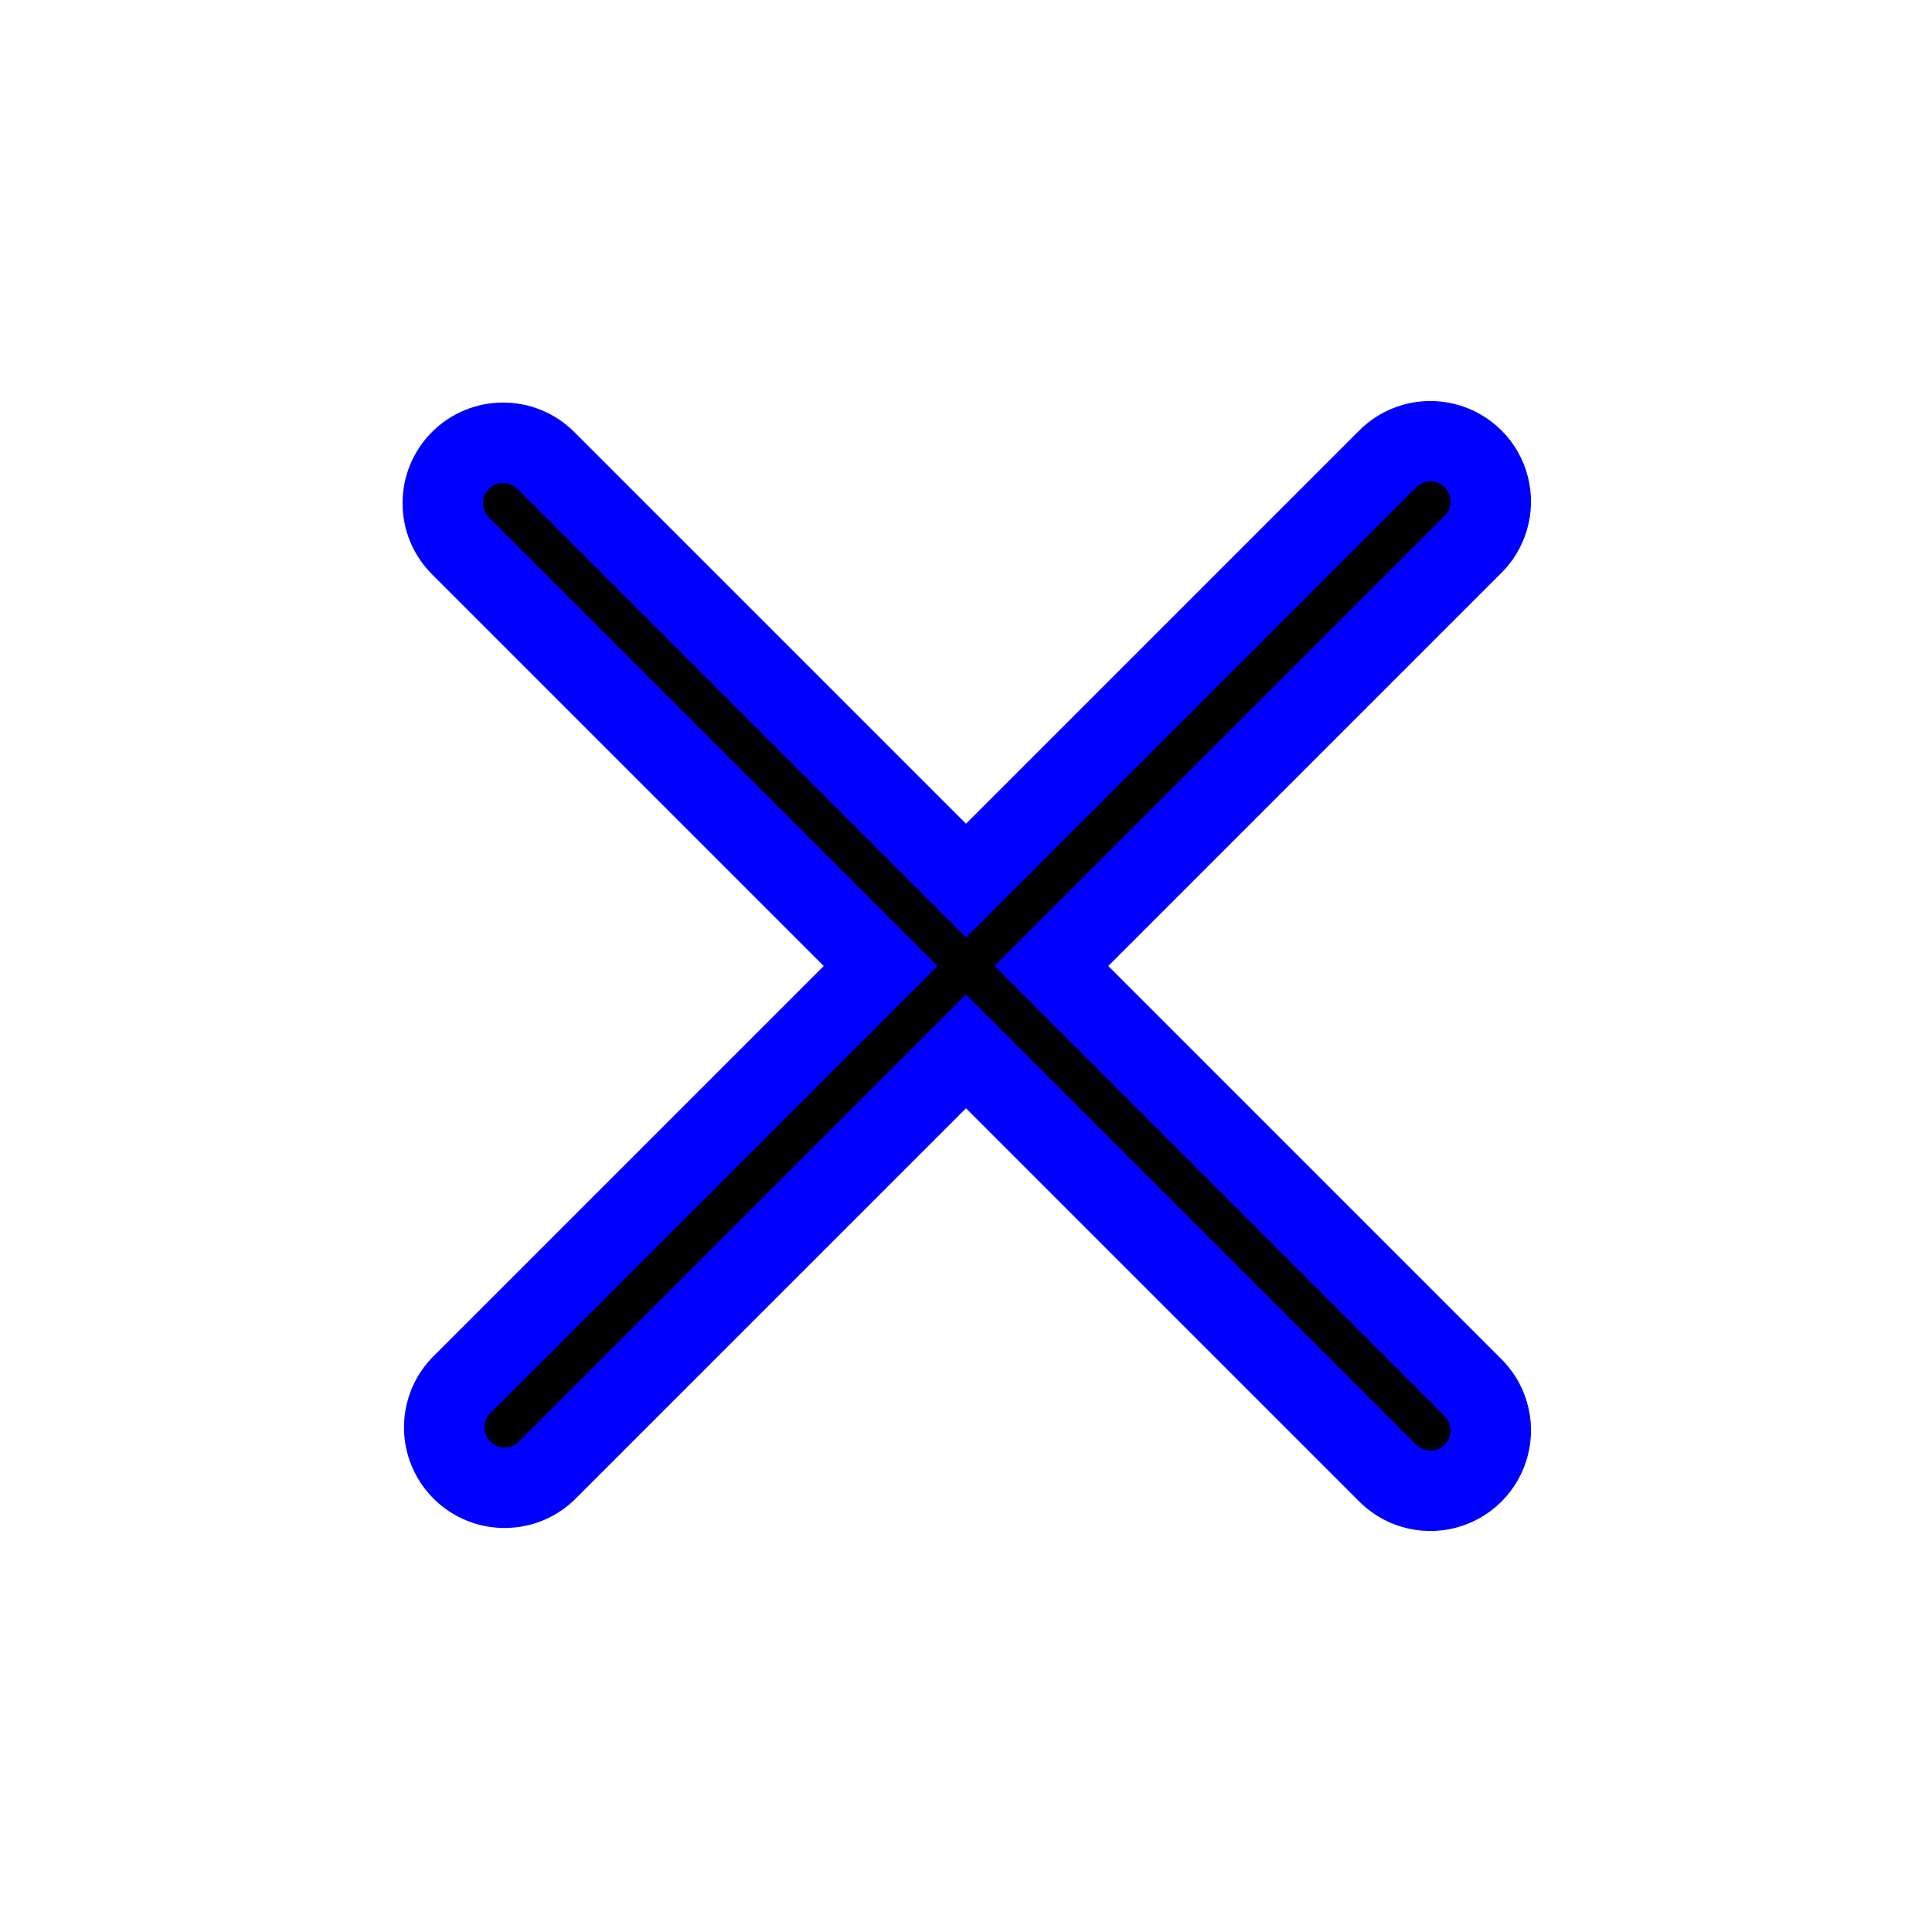
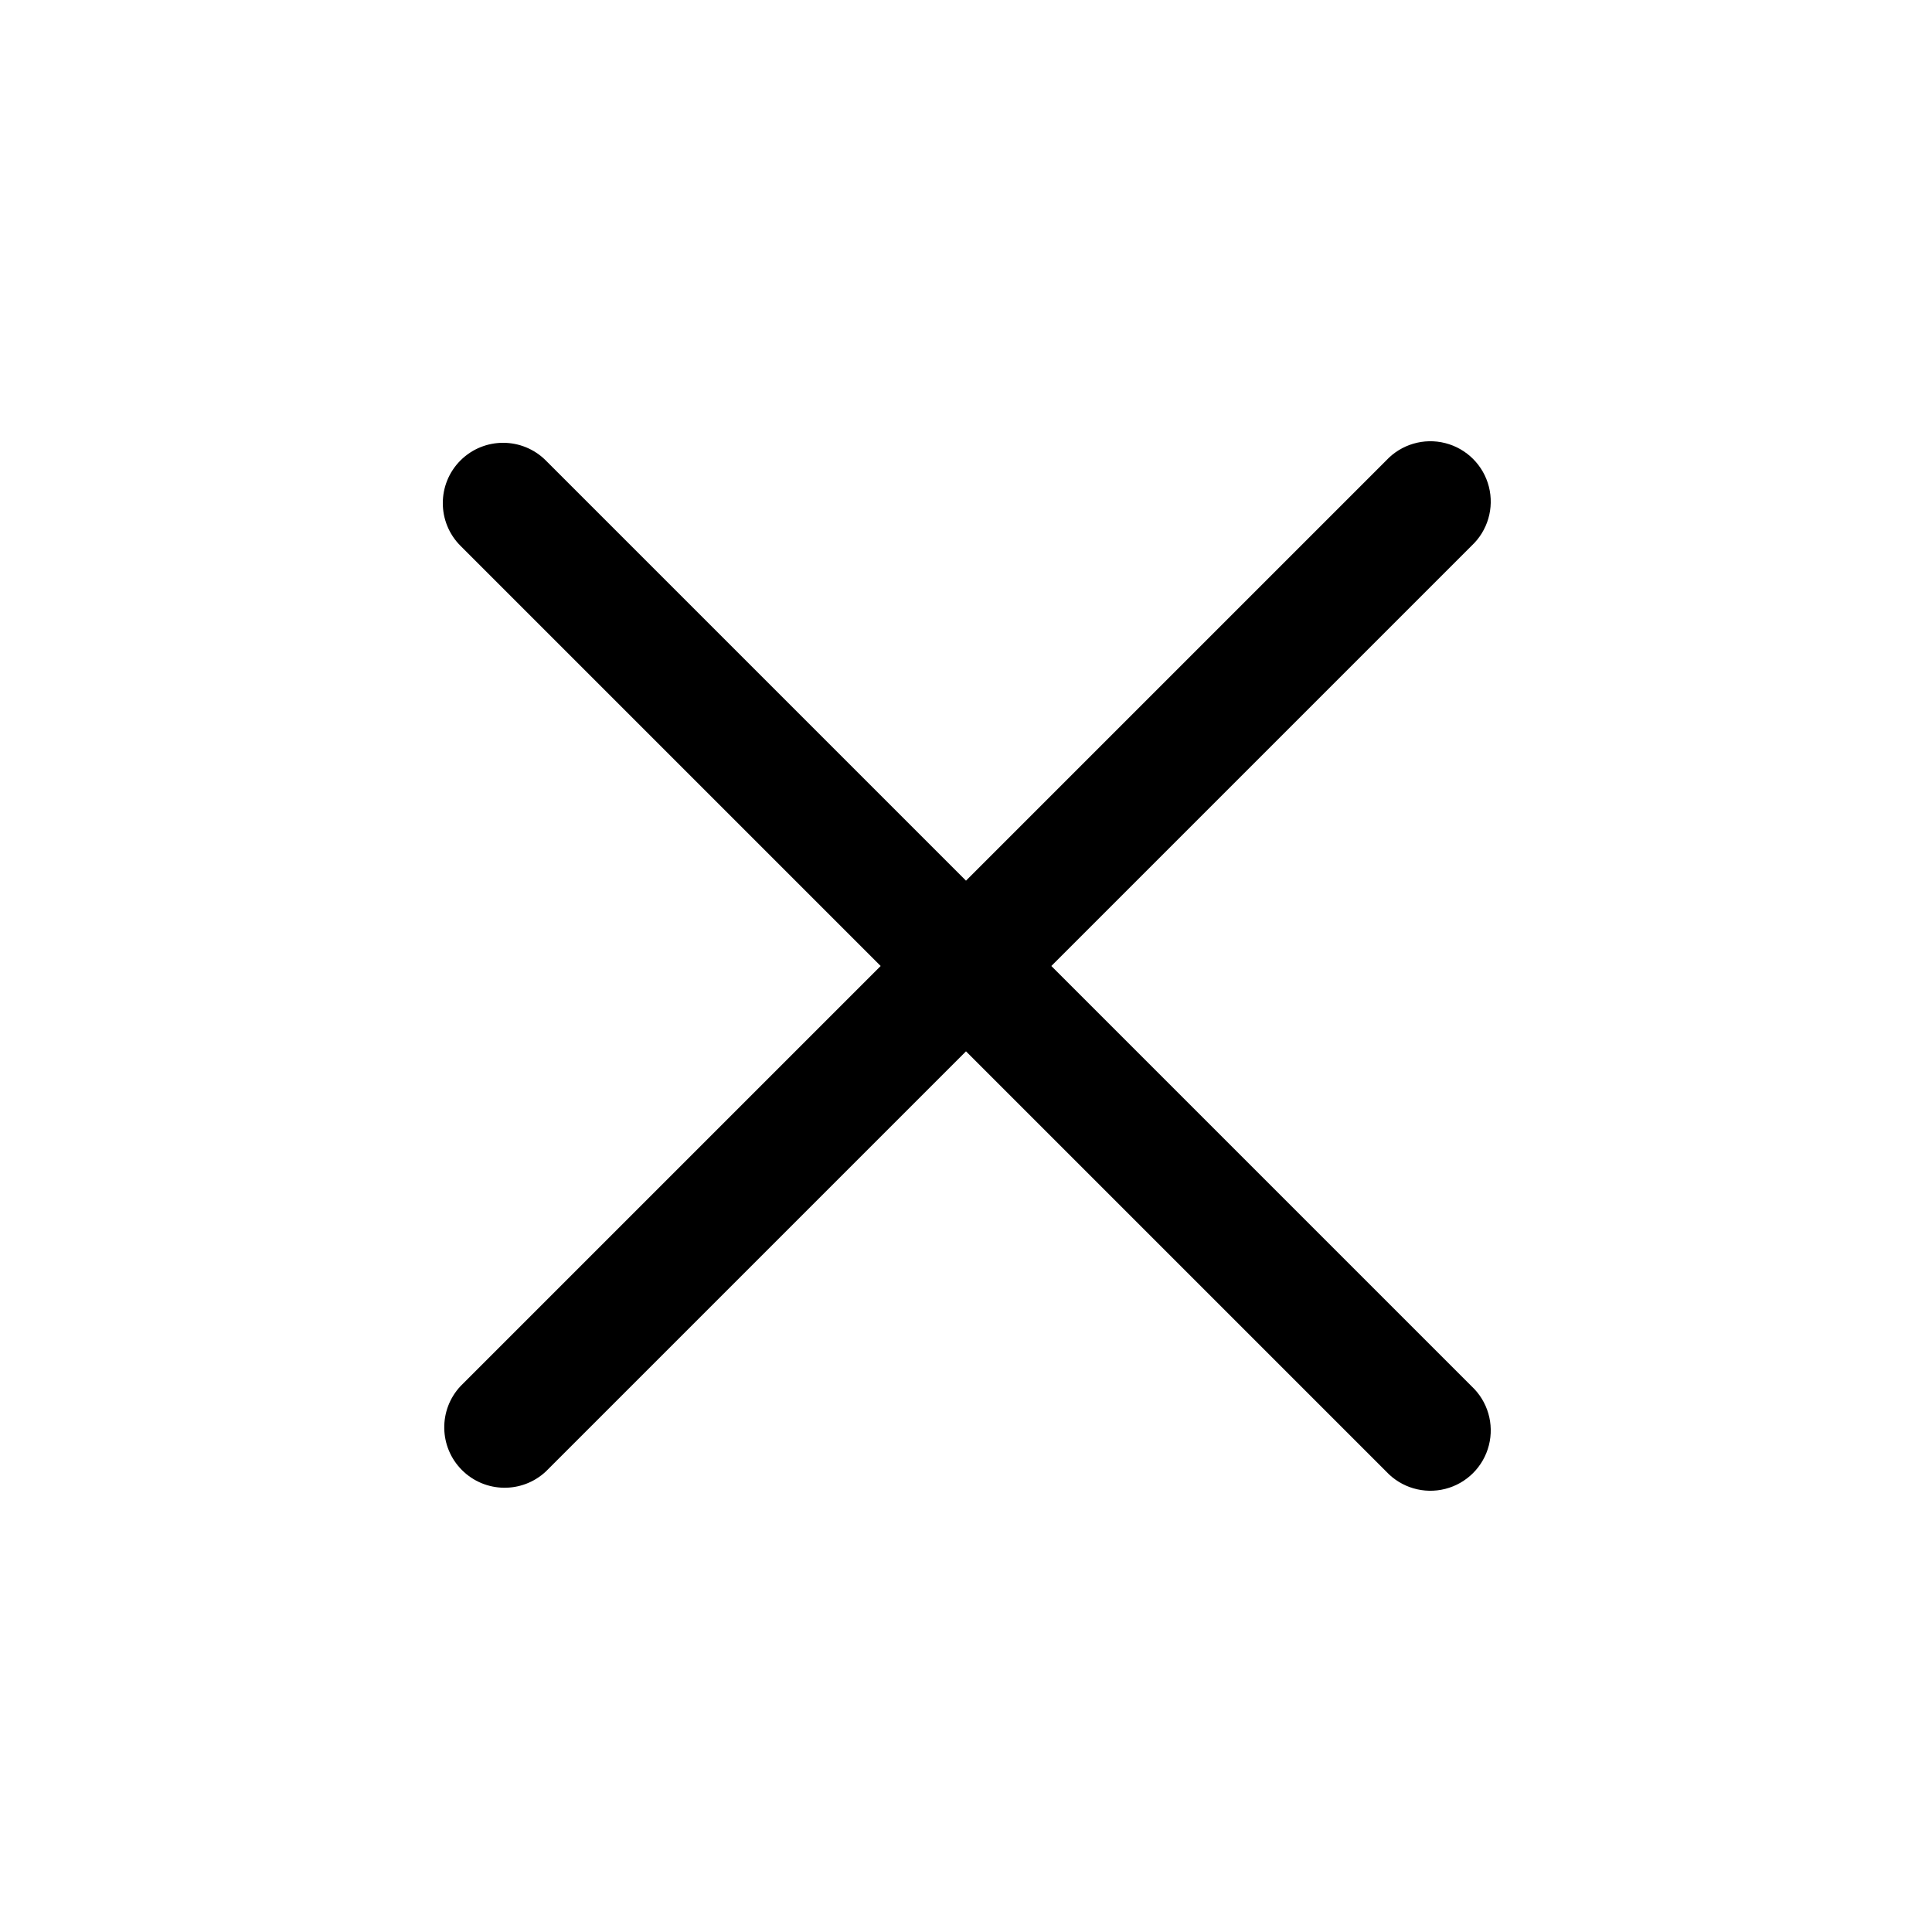
<svg xmlns="http://www.w3.org/2000/svg" width="24px" height="24px" viewBox="0 0 24 24">
-   <path fill-rule="evenodd" d="M5.72 5.72a.75.75 0 011.06 0L12 10.94l5.22-5.22a.75.75 0 111.06 1.06L13.06 12l5.22 5.22a.75.75 0 11-1.06 1.06L12 13.06l-5.22 5.22a.75.75 0 01-1.06-1.06L10.94 12 5.72 6.78a.75.75 0 010-1.06z" stroke="#0000FF" />
+   <path fill-rule="evenodd" d="M5.72 5.72a.75.75 0 011.06 0L12 10.94l5.22-5.22a.75.75 0 111.06 1.06L13.06 12l5.22 5.22a.75.75 0 11-1.06 1.06L12 13.06l-5.22 5.22a.75.75 0 01-1.06-1.06L10.94 12 5.72 6.78a.75.75 0 010-1.06z" />
</svg>
